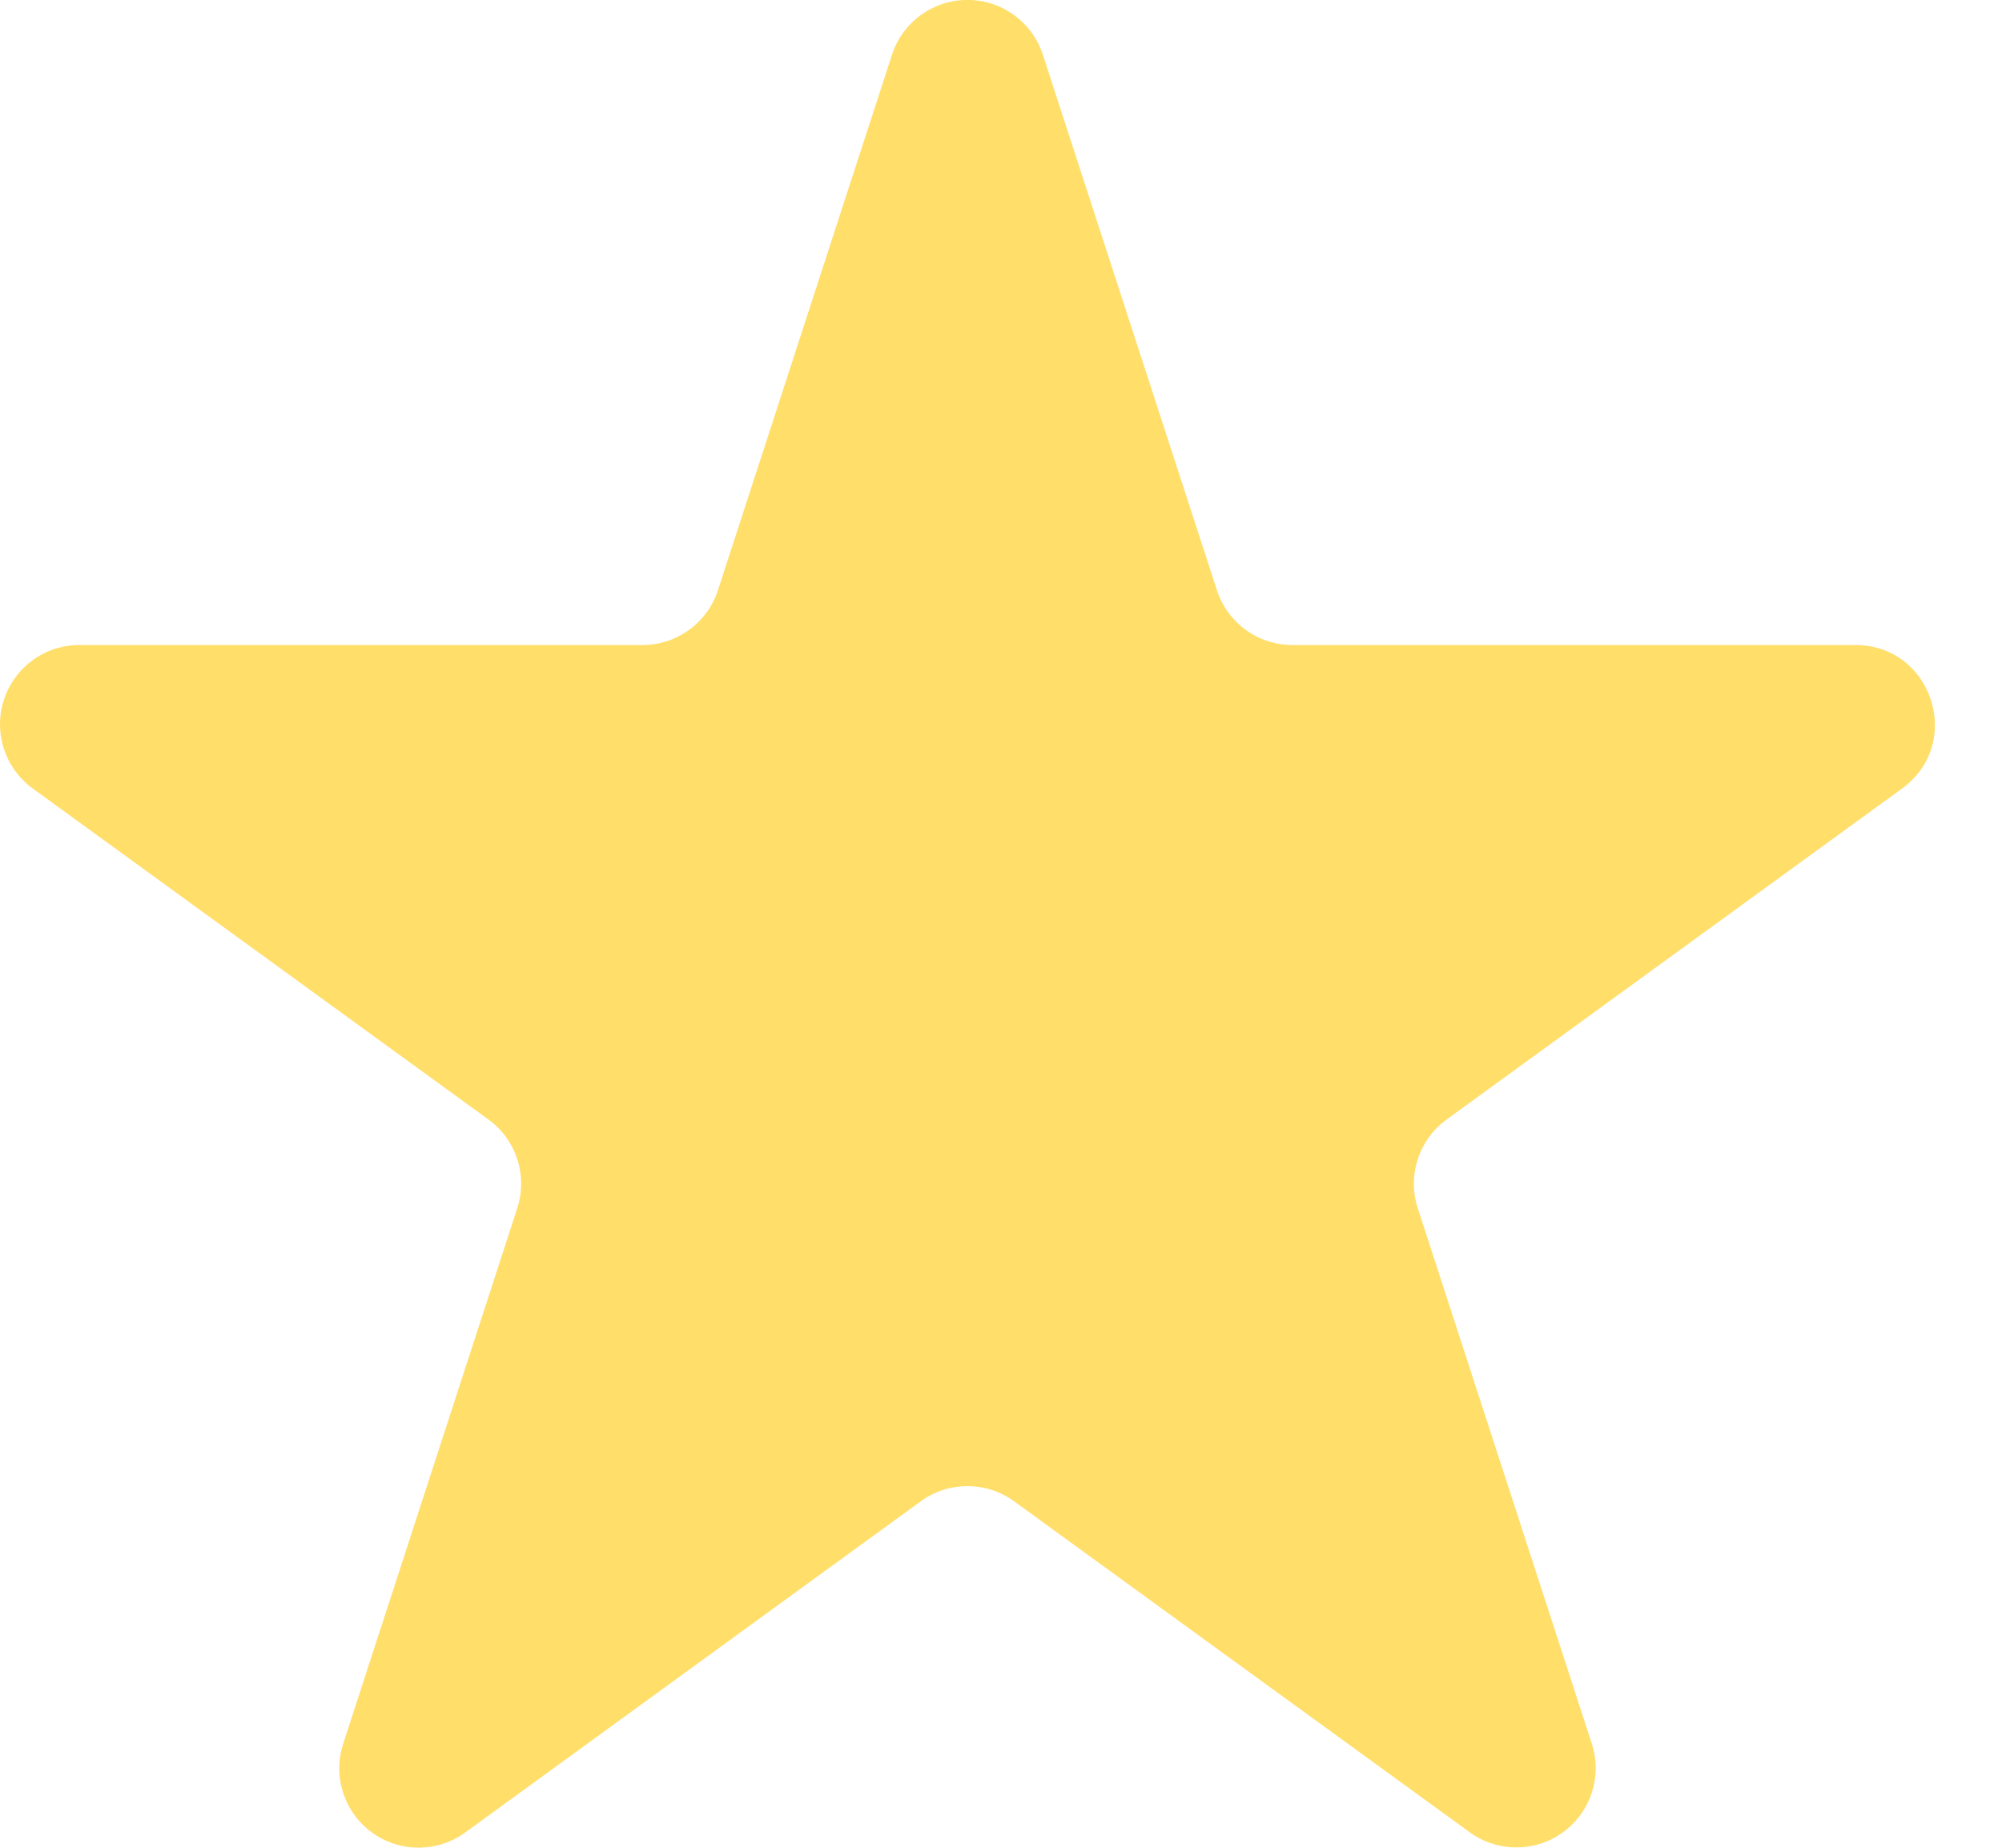
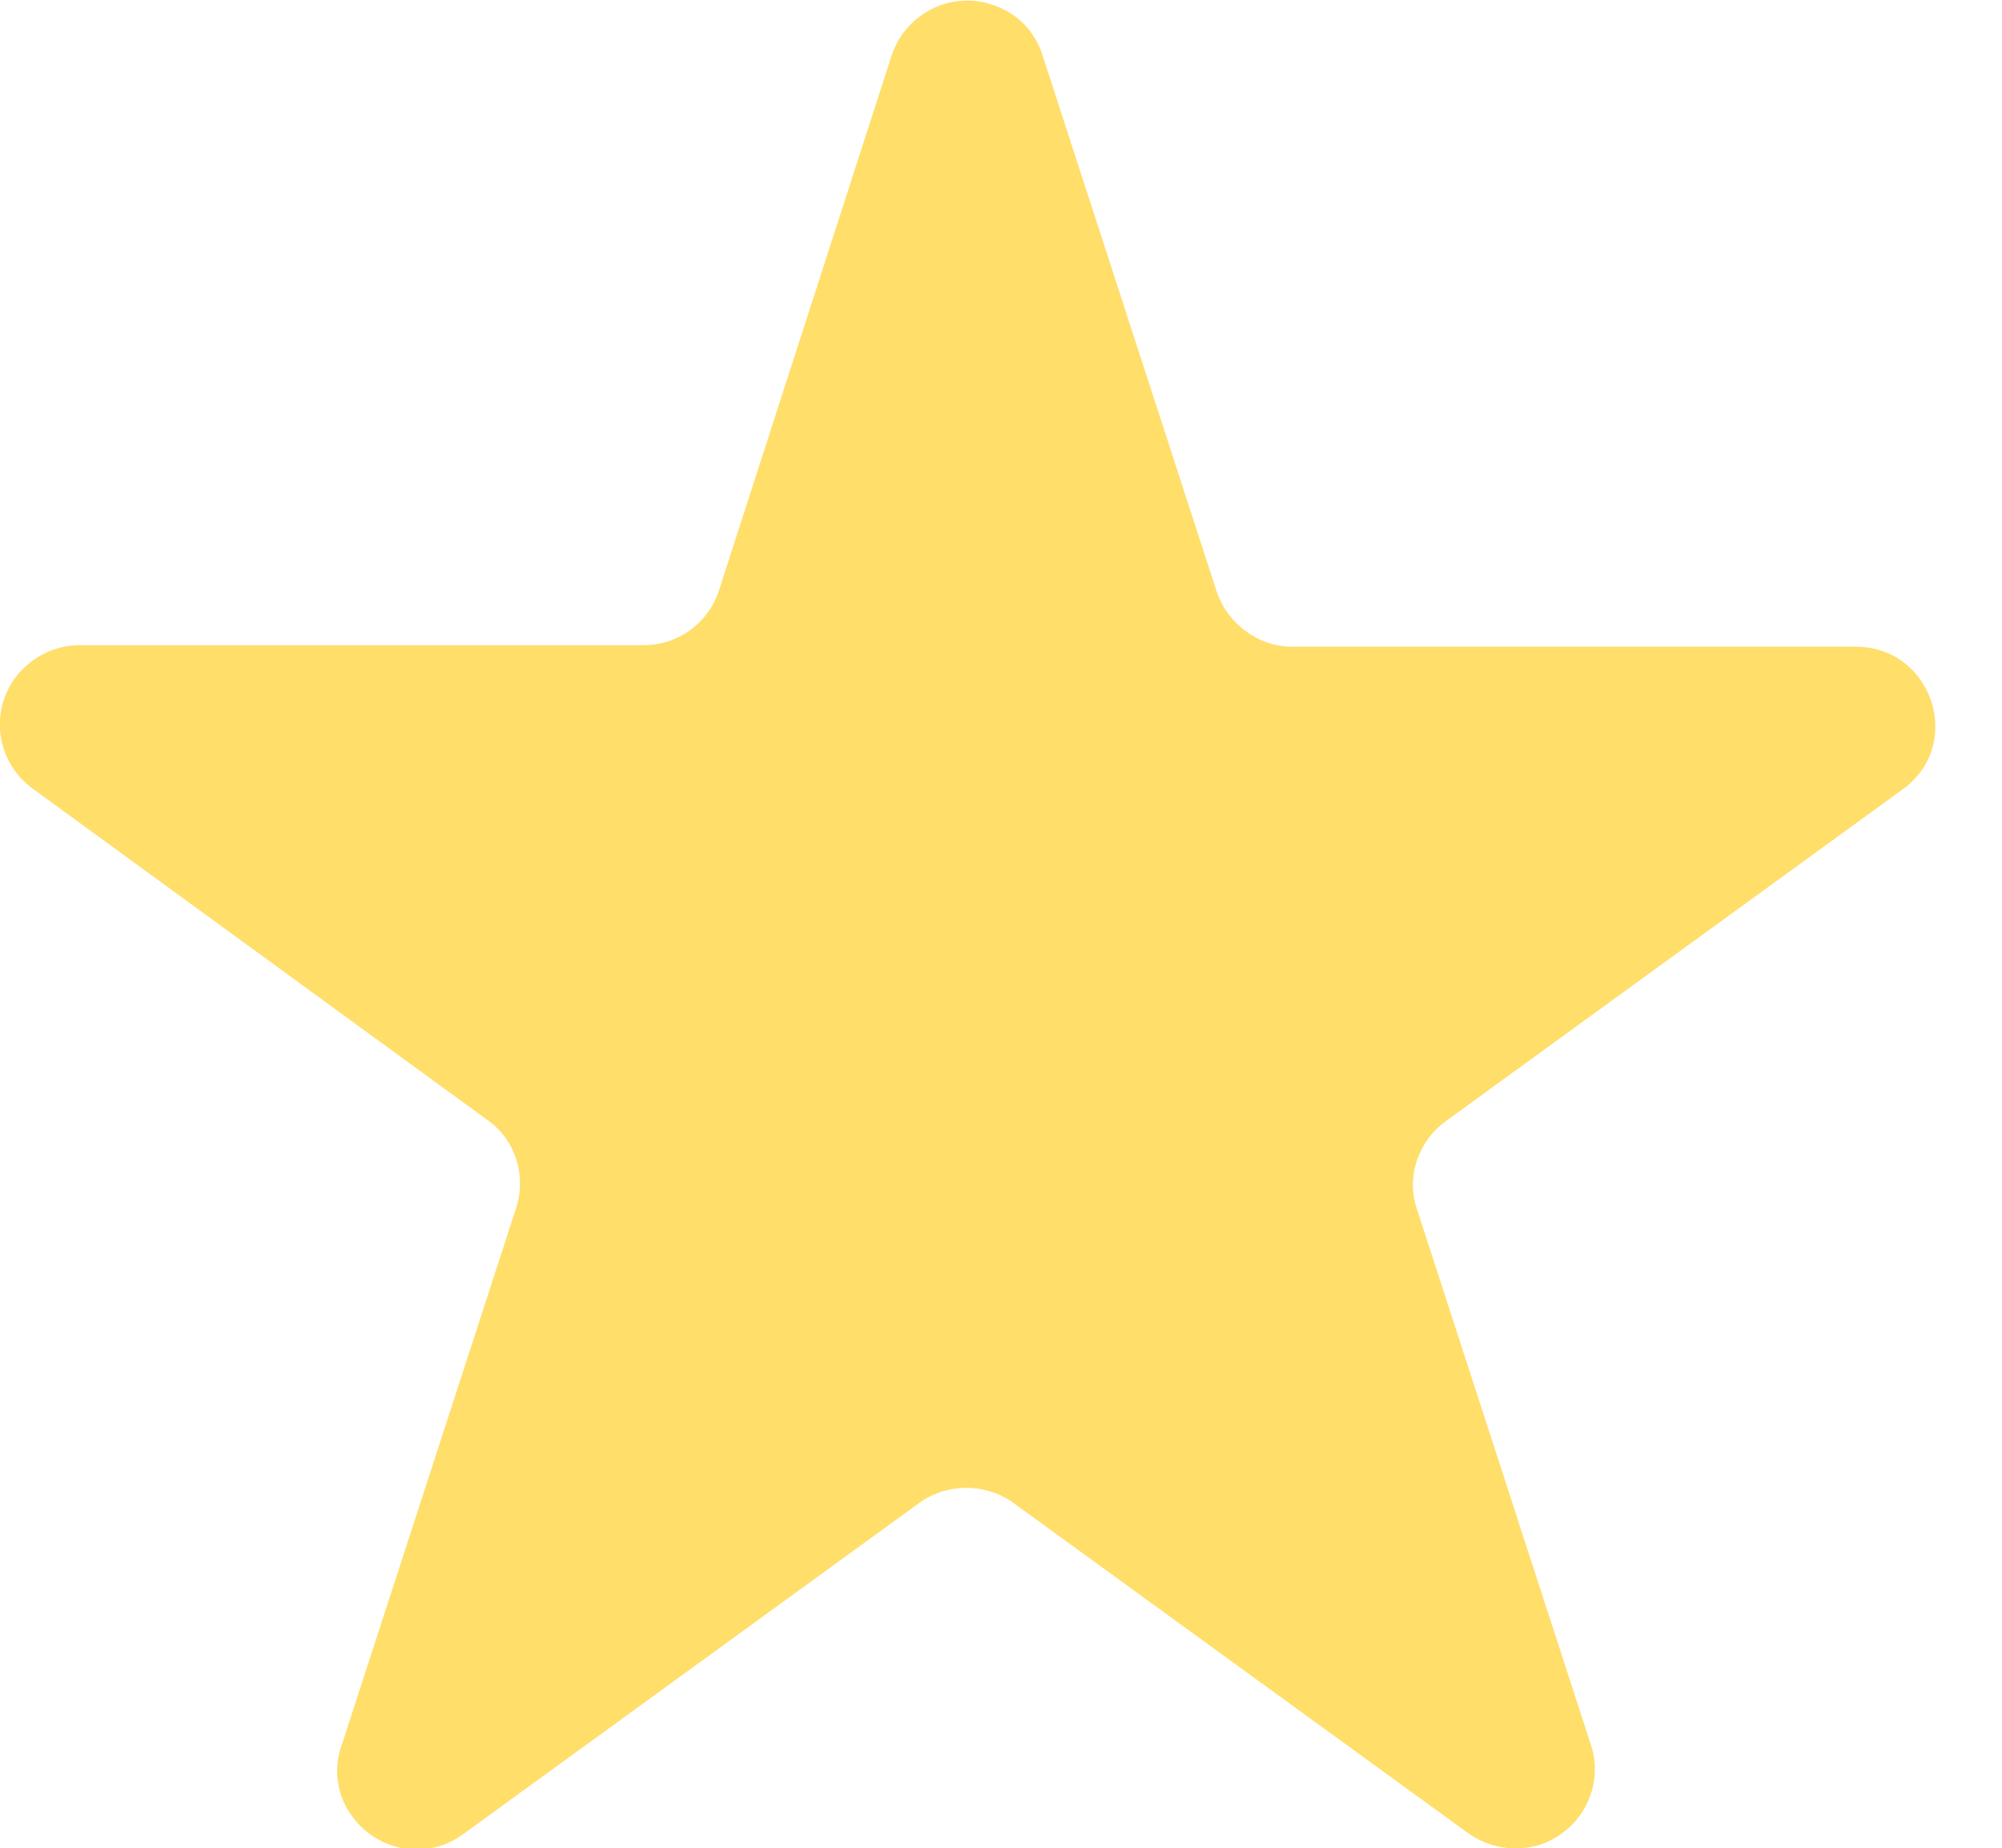
- <svg xmlns="http://www.w3.org/2000/svg" width="13" height="12" fill="none" viewBox="0 0 13 12">
-   <path fill="#FFDE6A" d="M5.792.356a.515.515 0 0 1 .98 0l1.13 3.477a.515.515 0 0 0 .49.356h3.656c.499 0 .707.639.303.932l-2.958 2.15a.515.515 0 0 0-.187.575l1.13 3.477a.515.515 0 0 1-.793.576L6.585 9.75a.515.515 0 0 0-.606 0L3.022 11.9a.515.515 0 0 1-.793-.577l1.13-3.477a.515.515 0 0 0-.188-.576L.213 5.121a.515.515 0 0 1 .303-.932h3.656a.515.515 0 0 0 .49-.356L5.792.356z" />
+ <svg xmlns="http://www.w3.org/2000/svg" id="_Шар_1" version="1.1" viewBox="0 0 13 12">
+   <defs>
+     <style>
+       .st0 {
+         fill: #ffde6a;
+       }
+     </style>
+   </defs>
+   <path class="st0" d="M5.79.36c.09-.27.38-.42.65-.33.16.05.28.17.33.33l1.13,3.48c.07.21.27.36.49.36h3.66c.5,0,.71.64.3.93l-2.96,2.15c-.18.13-.26.36-.19.57l1.13,3.48c.09.27-.06.56-.33.65-.16.05-.33.02-.46-.07l-2.96-2.15c-.18-.13-.43-.13-.61,0l-2.96,2.15c-.23.17-.55.12-.72-.11-.1-.13-.13-.31-.07-.47l1.13-3.48c.07-.21,0-.45-.19-.58L.21,5.12c-.23-.17-.28-.49-.11-.72.1-.13.25-.21.42-.21h3.66c.22,0,.42-.14.49-.36L5.79.36Z" />
</svg>
